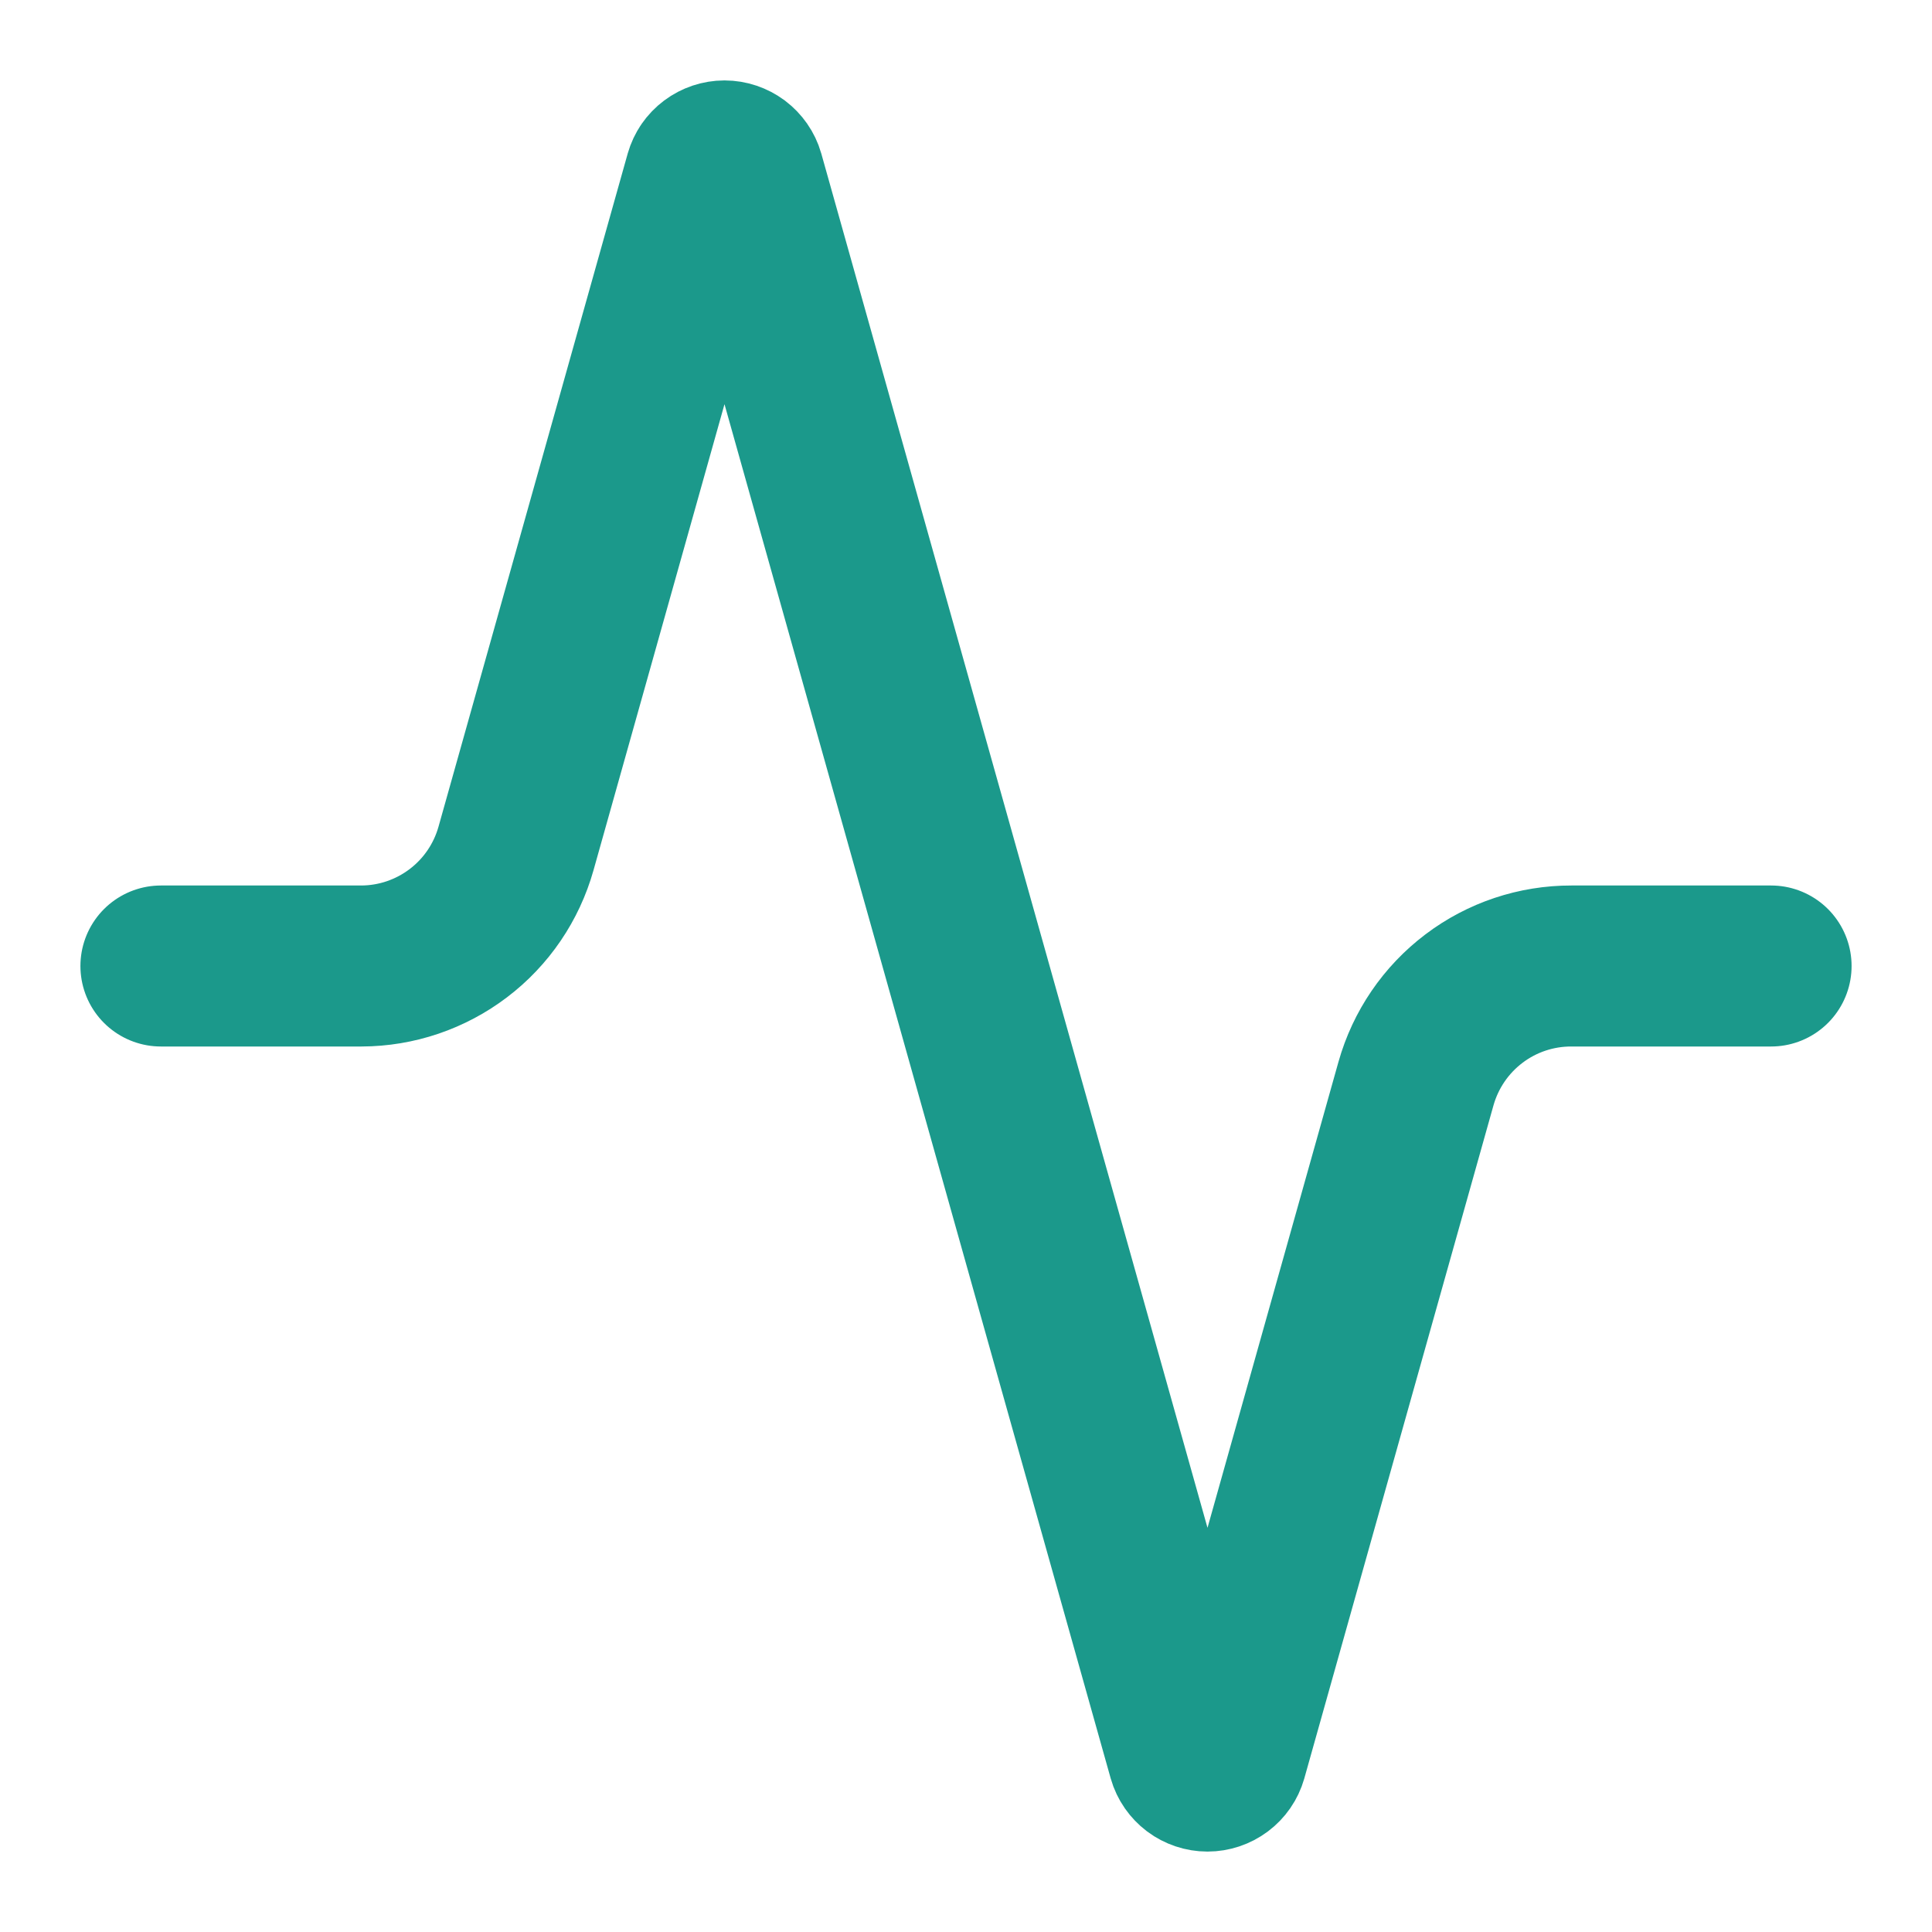
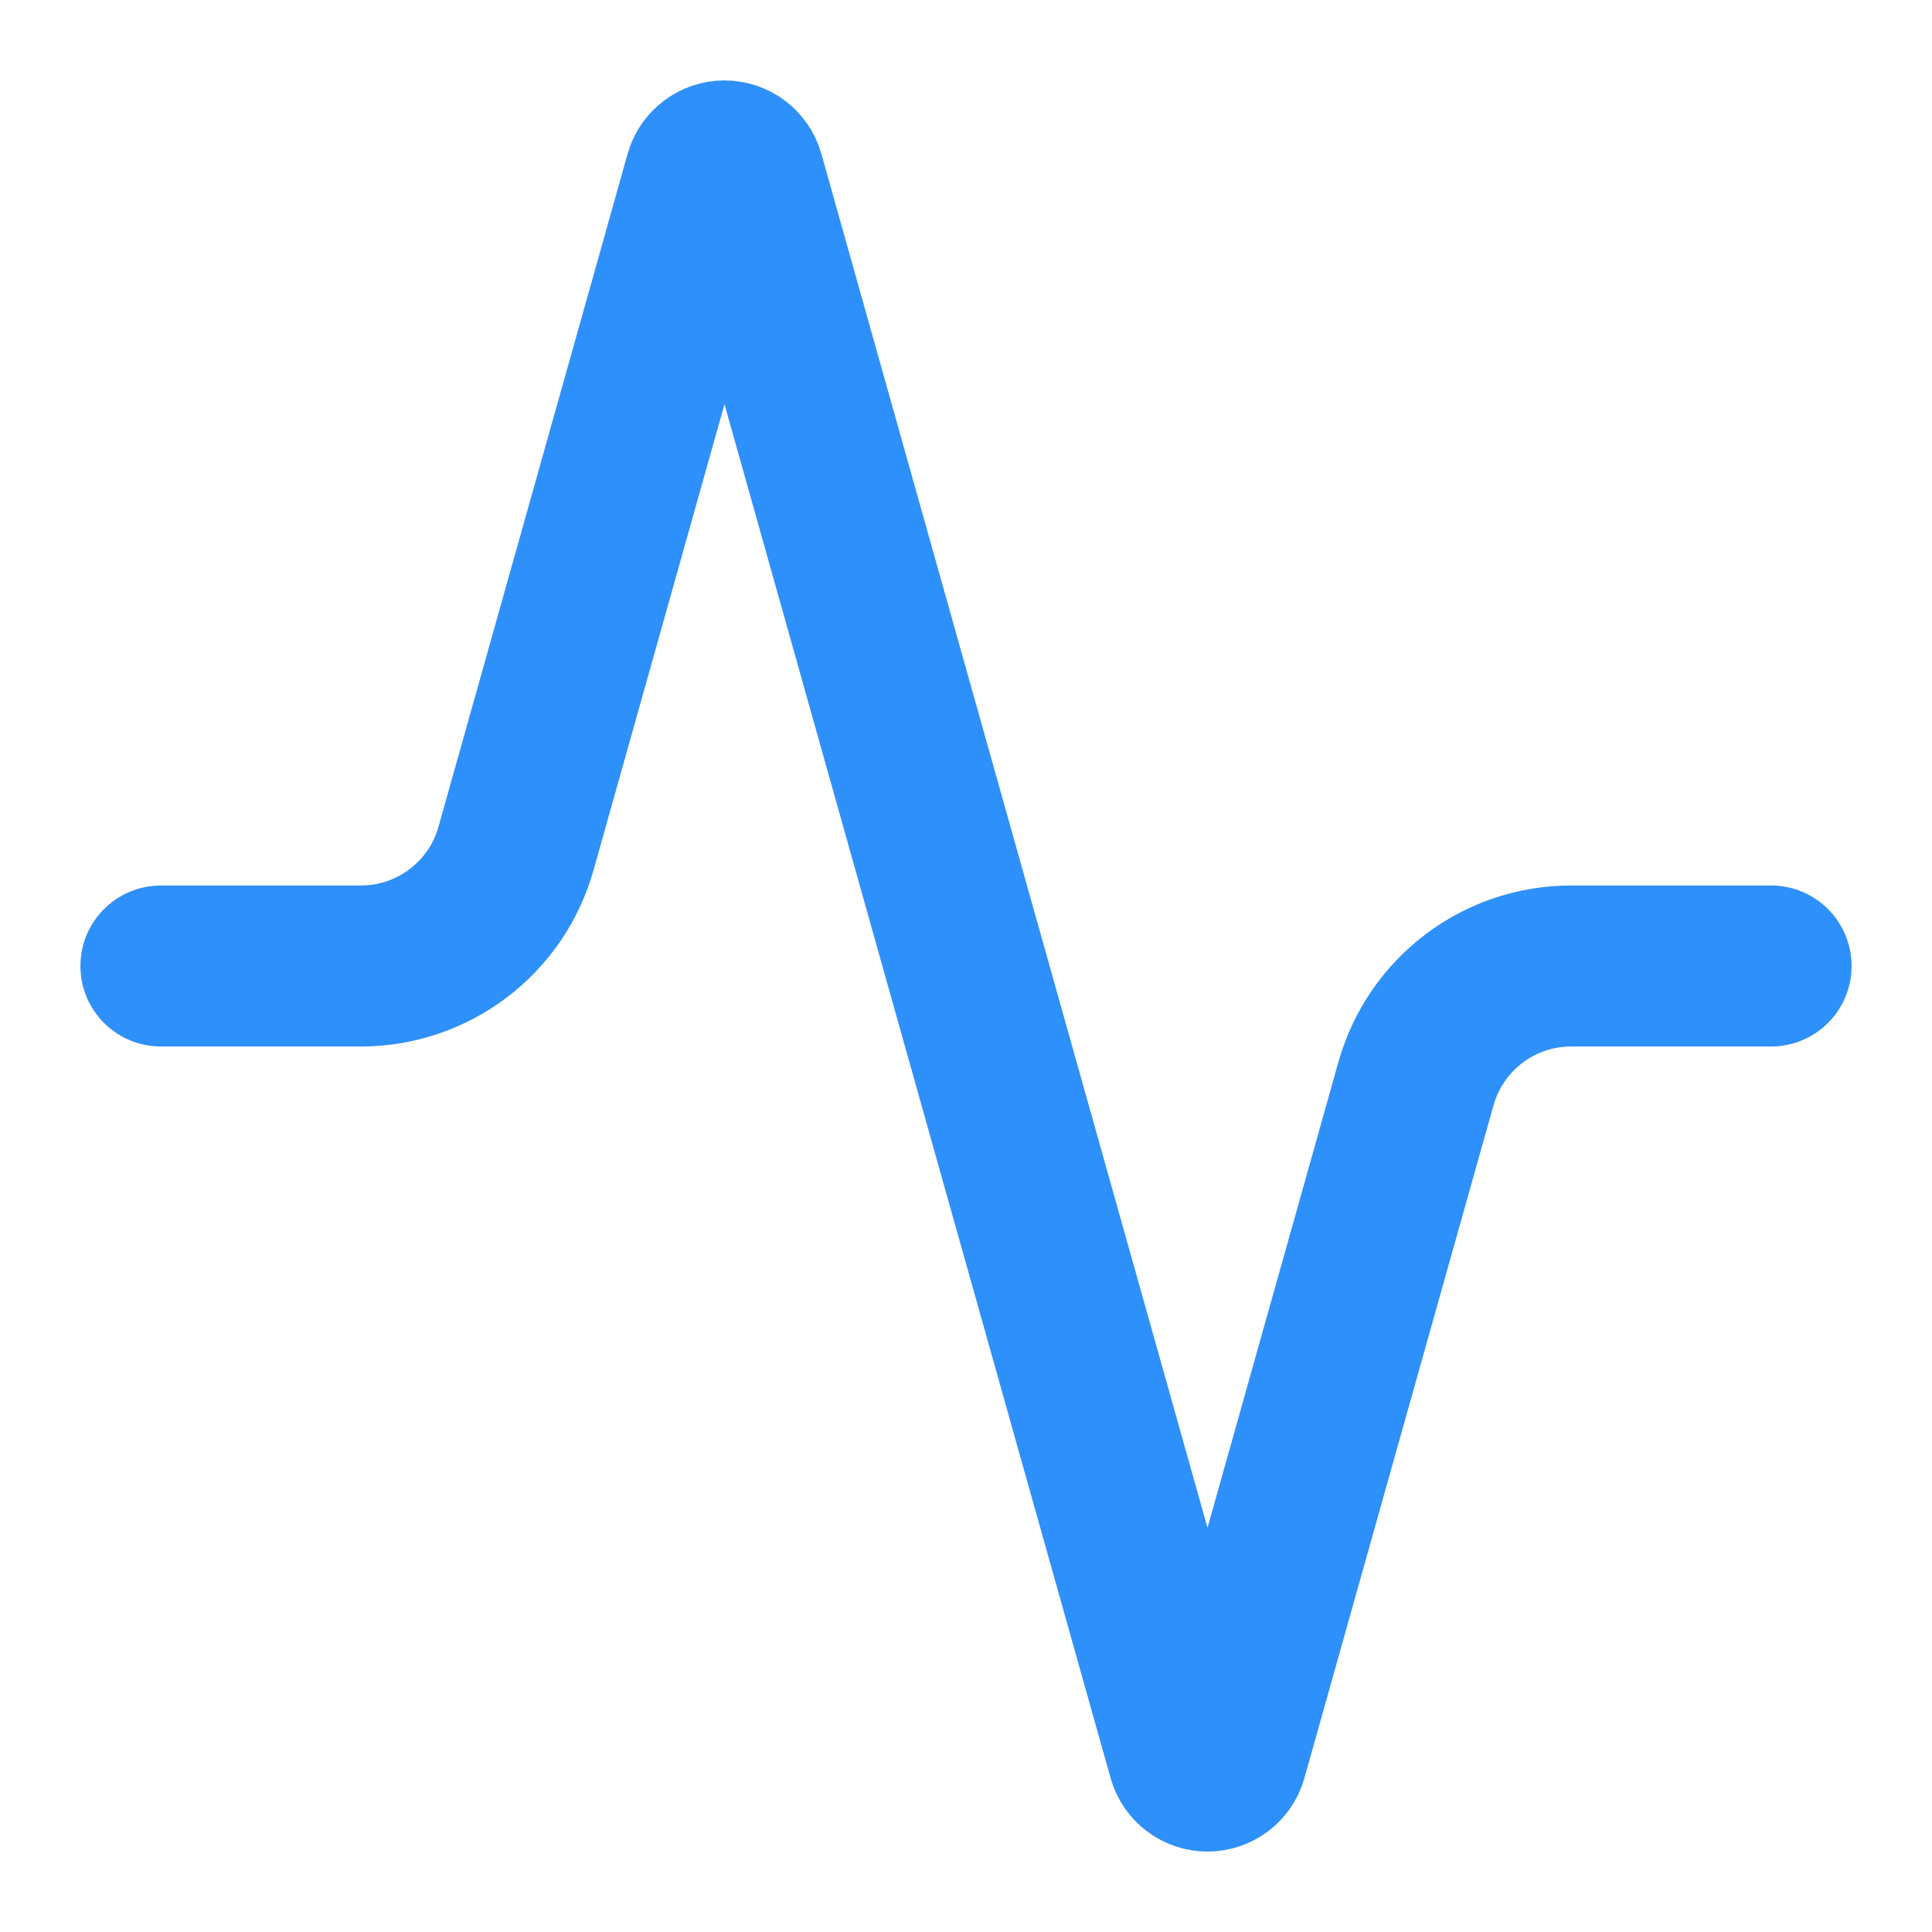
<svg xmlns="http://www.w3.org/2000/svg" preserveAspectRatio="none" overflow="visible" style="display: block;" width="24" height="24" viewBox="0 0 24 24" fill="none">
  <g id="activity">
-     <path id="Vector" d="M22.001 12H19.521C19.084 11.999 18.658 12.141 18.31 12.405C17.961 12.669 17.709 13.039 17.59 13.46L15.24 21.821C15.225 21.873 15.194 21.918 15.15 21.951C15.107 21.983 15.054 22.001 15 22.001C14.946 22.001 14.893 21.983 14.85 21.951C14.807 21.918 14.775 21.873 14.76 21.821L9.24 2.179C9.225 2.127 9.193 2.082 9.15 2.049C9.106 2.017 9.054 1.999 9 1.999C8.946 1.999 8.893 2.017 8.85 2.049C8.806 2.082 8.775 2.127 8.76 2.179L6.41 10.54C6.292 10.959 6.041 11.329 5.694 11.592C5.348 11.855 4.925 11.999 4.489 12H1.999" stroke="#1B998B" stroke-width="2" stroke-linecap="round" />
+     <path id="Vector" d="M22.001 12H19.521C19.084 11.999 18.658 12.141 18.31 12.405C17.961 12.669 17.709 13.039 17.59 13.46L15.24 21.821C15.225 21.873 15.194 21.918 15.15 21.951C15.107 21.983 15.054 22.001 15 22.001C14.946 22.001 14.893 21.983 14.85 21.951C14.807 21.918 14.775 21.873 14.76 21.821L9.24 2.179C9.225 2.127 9.193 2.082 9.15 2.049C9.106 2.017 9.054 1.999 9 1.999C8.946 1.999 8.893 2.017 8.85 2.049C8.806 2.082 8.775 2.127 8.76 2.179L6.41 10.54C6.292 10.959 6.041 11.329 5.694 11.592C5.348 11.855 4.925 11.999 4.489 12H1.999" stroke="#2E90FA" stroke-width="2" stroke-linecap="round" />
  </g>
</svg>
